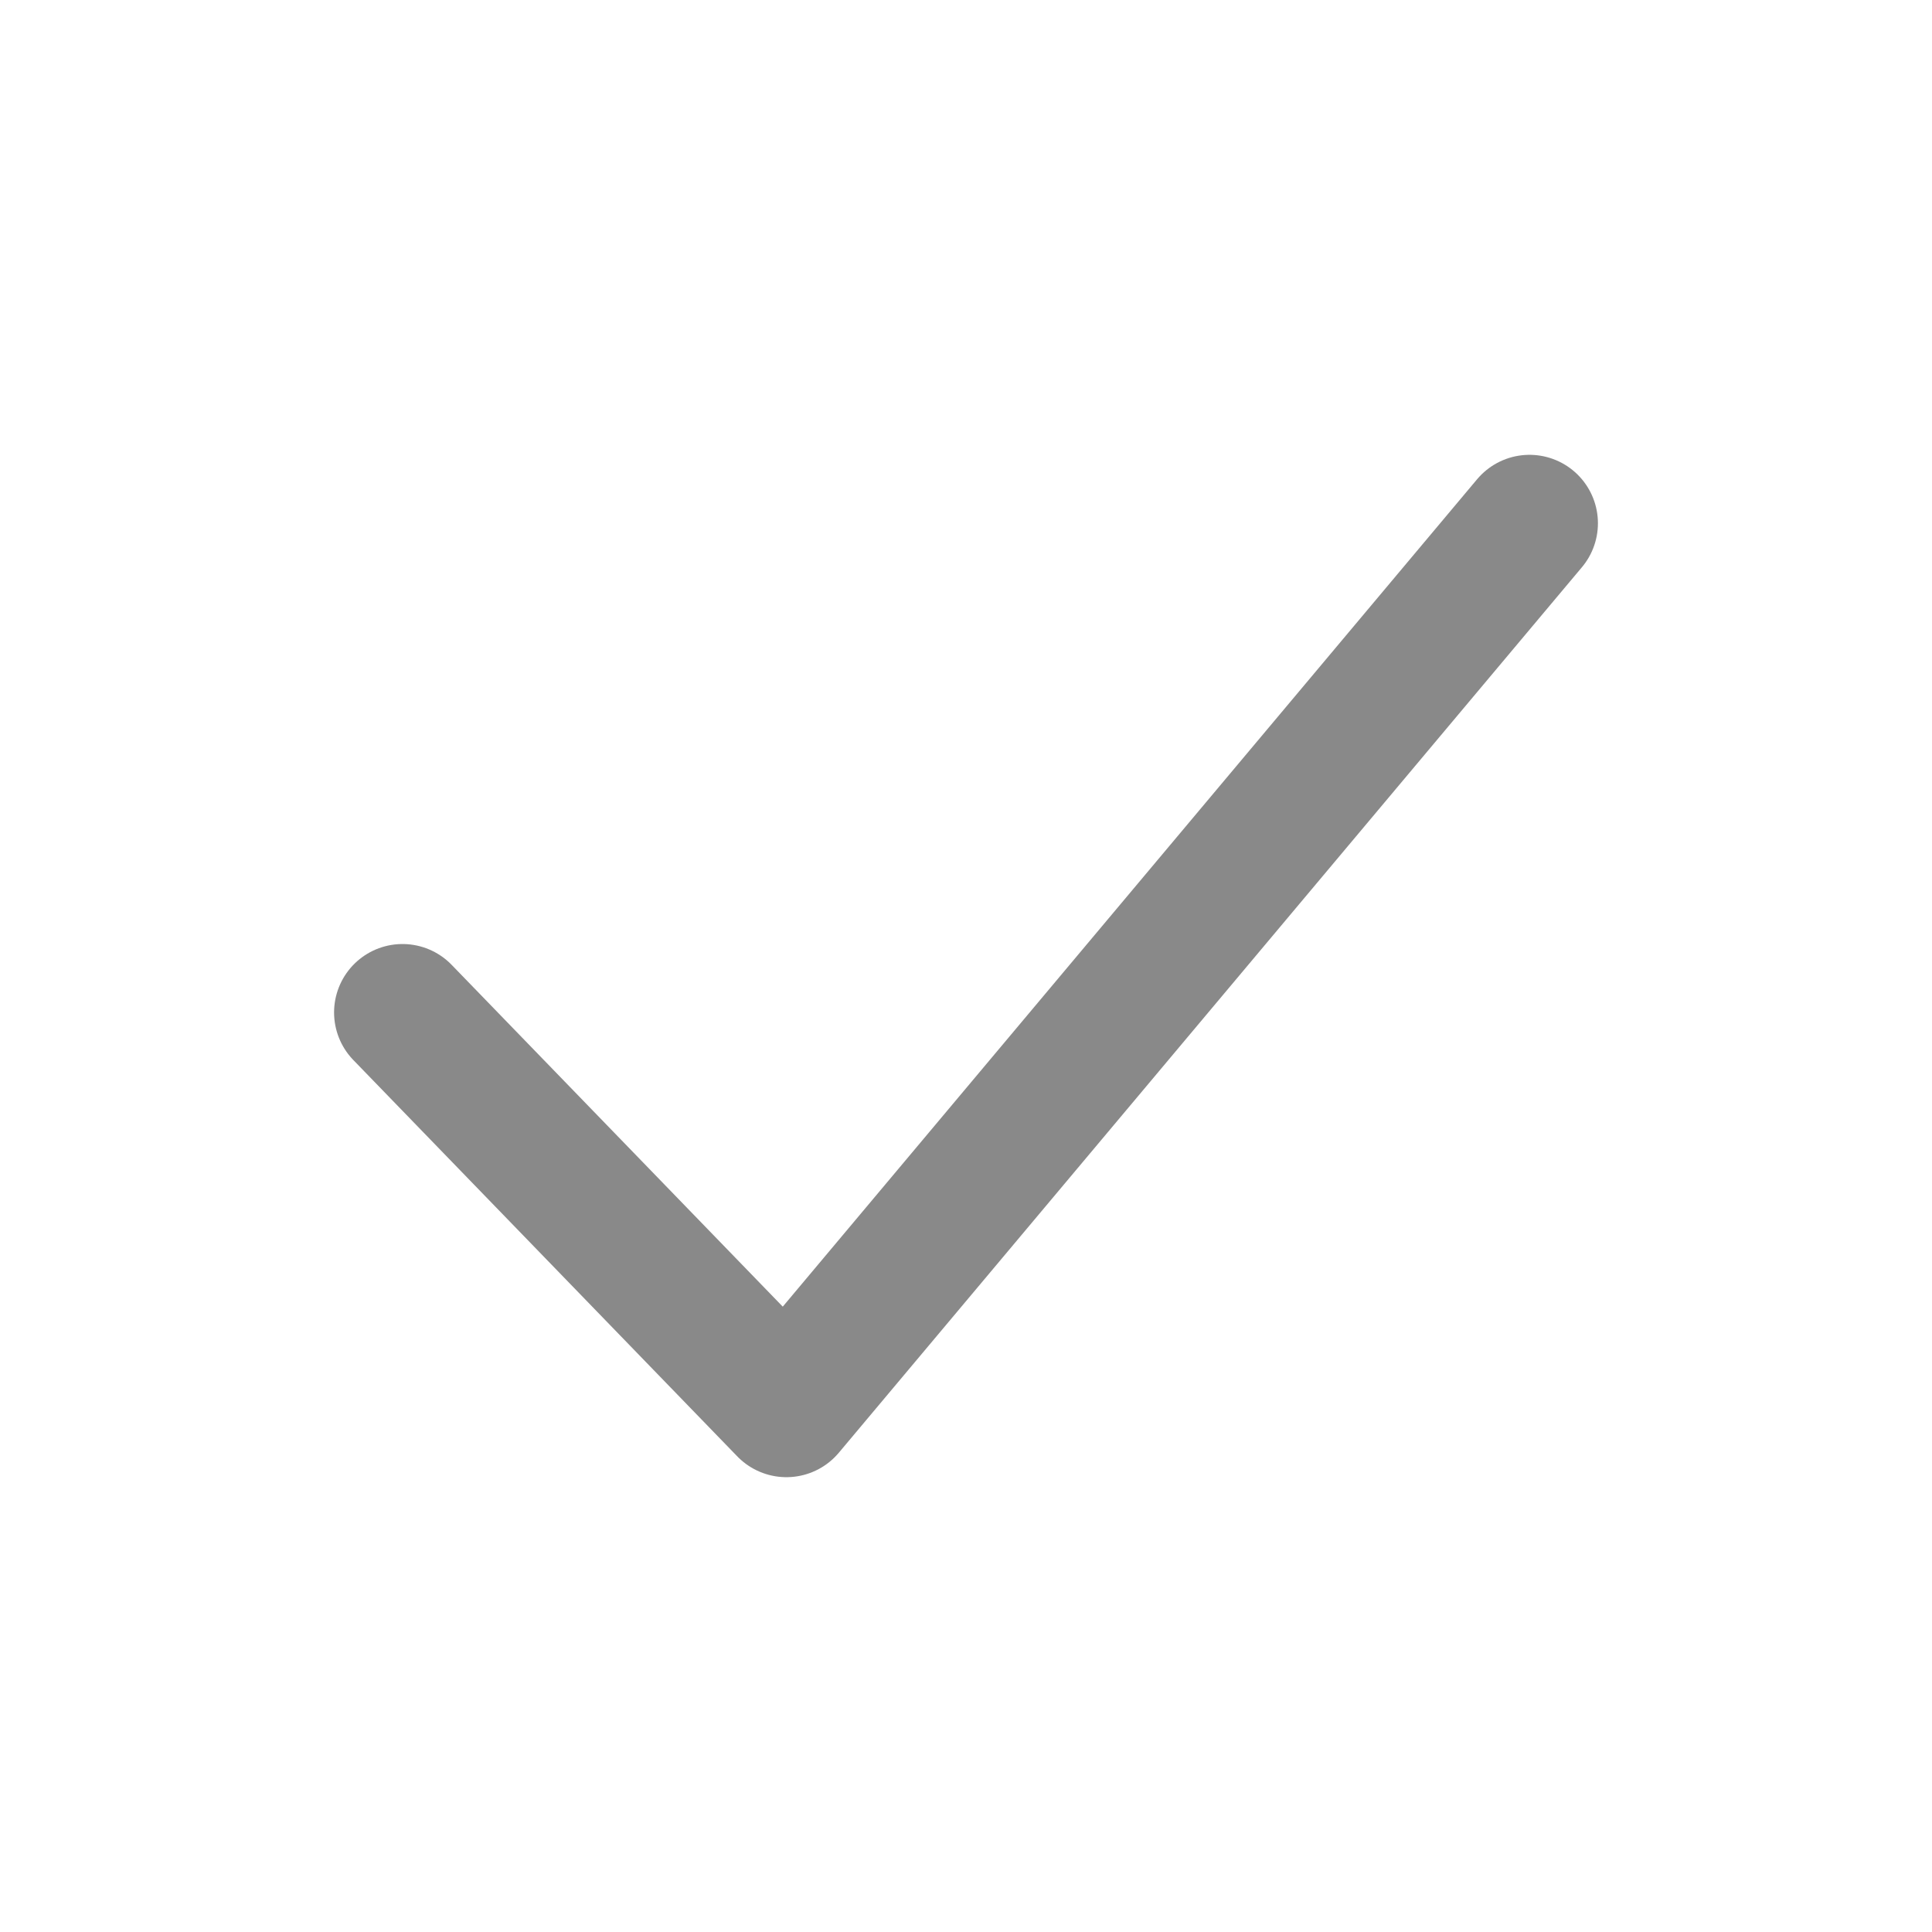
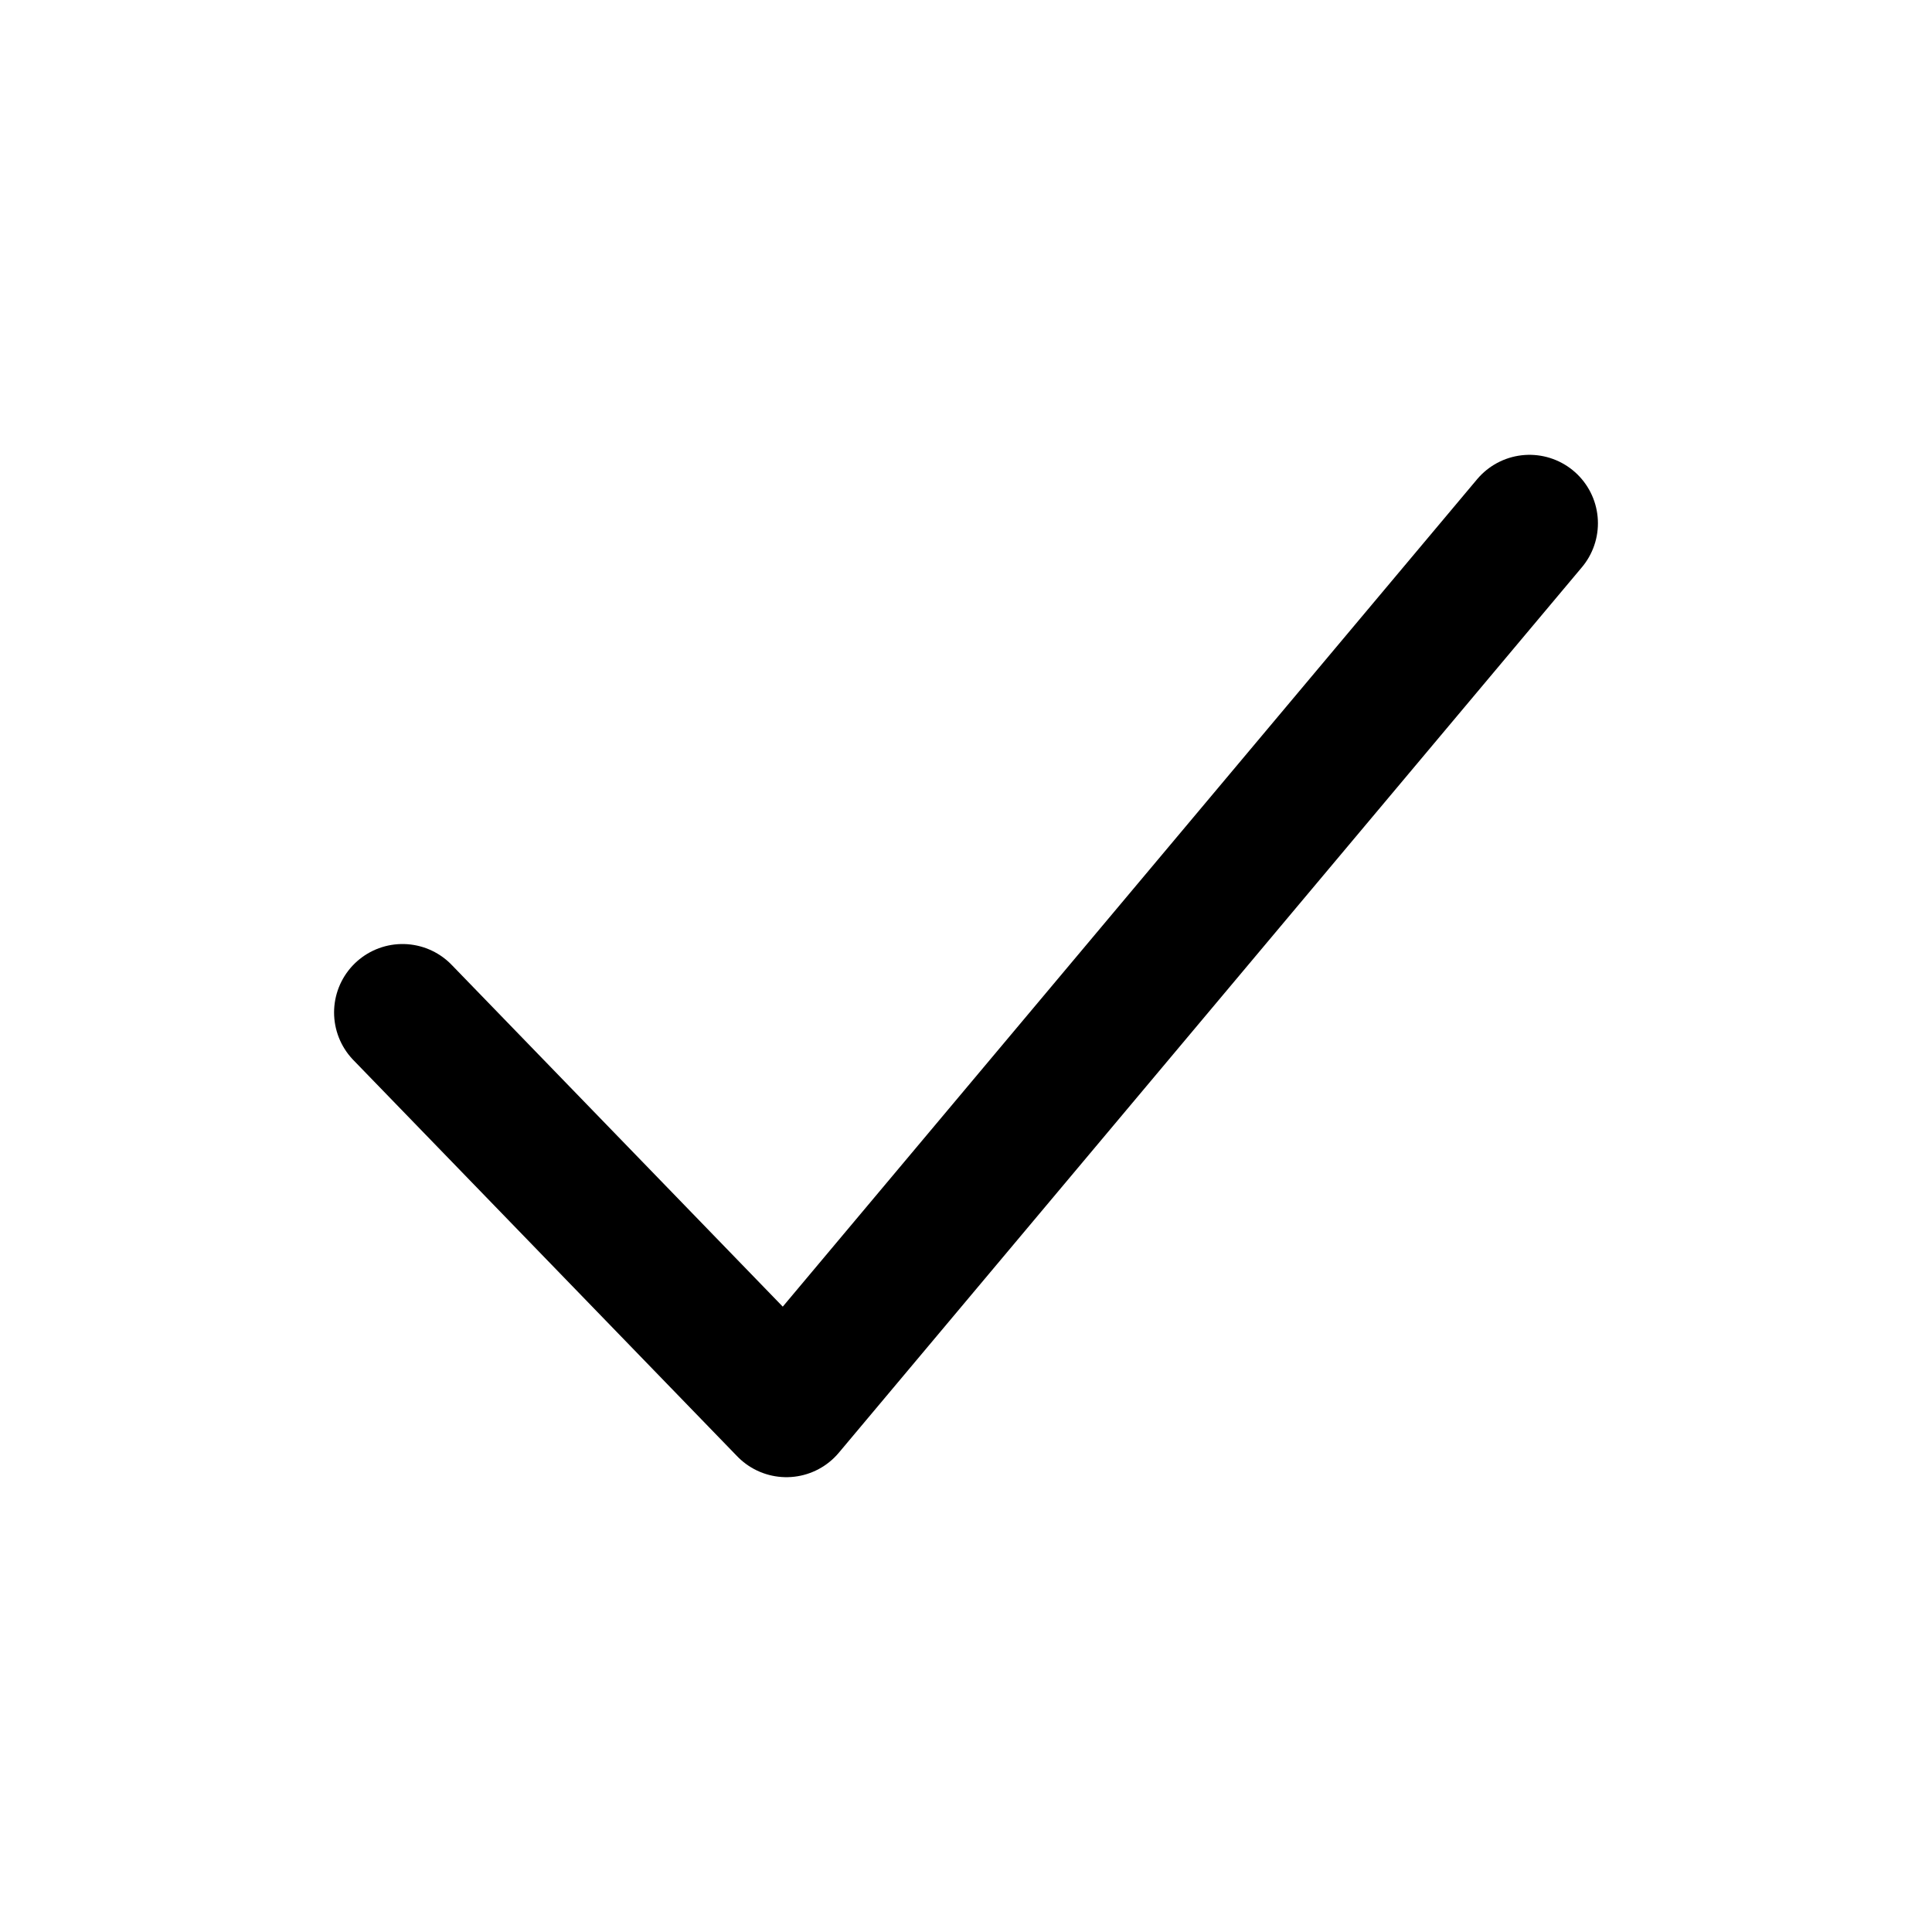
<svg xmlns="http://www.w3.org/2000/svg" width="24" height="24" viewBox="0 0 24 24" fill="none">
-   <path d="M5 12.577L9.769 17.5L19 6.5" stroke="#898989" stroke-width="1.7" stroke-linecap="round" stroke-linejoin="round" />
+   <path d="M5 12.577L9.769 17.5L19 6.5" stroke="currentColor" stroke-width="1.7" stroke-linecap="round" stroke-linejoin="round" />
</svg>
